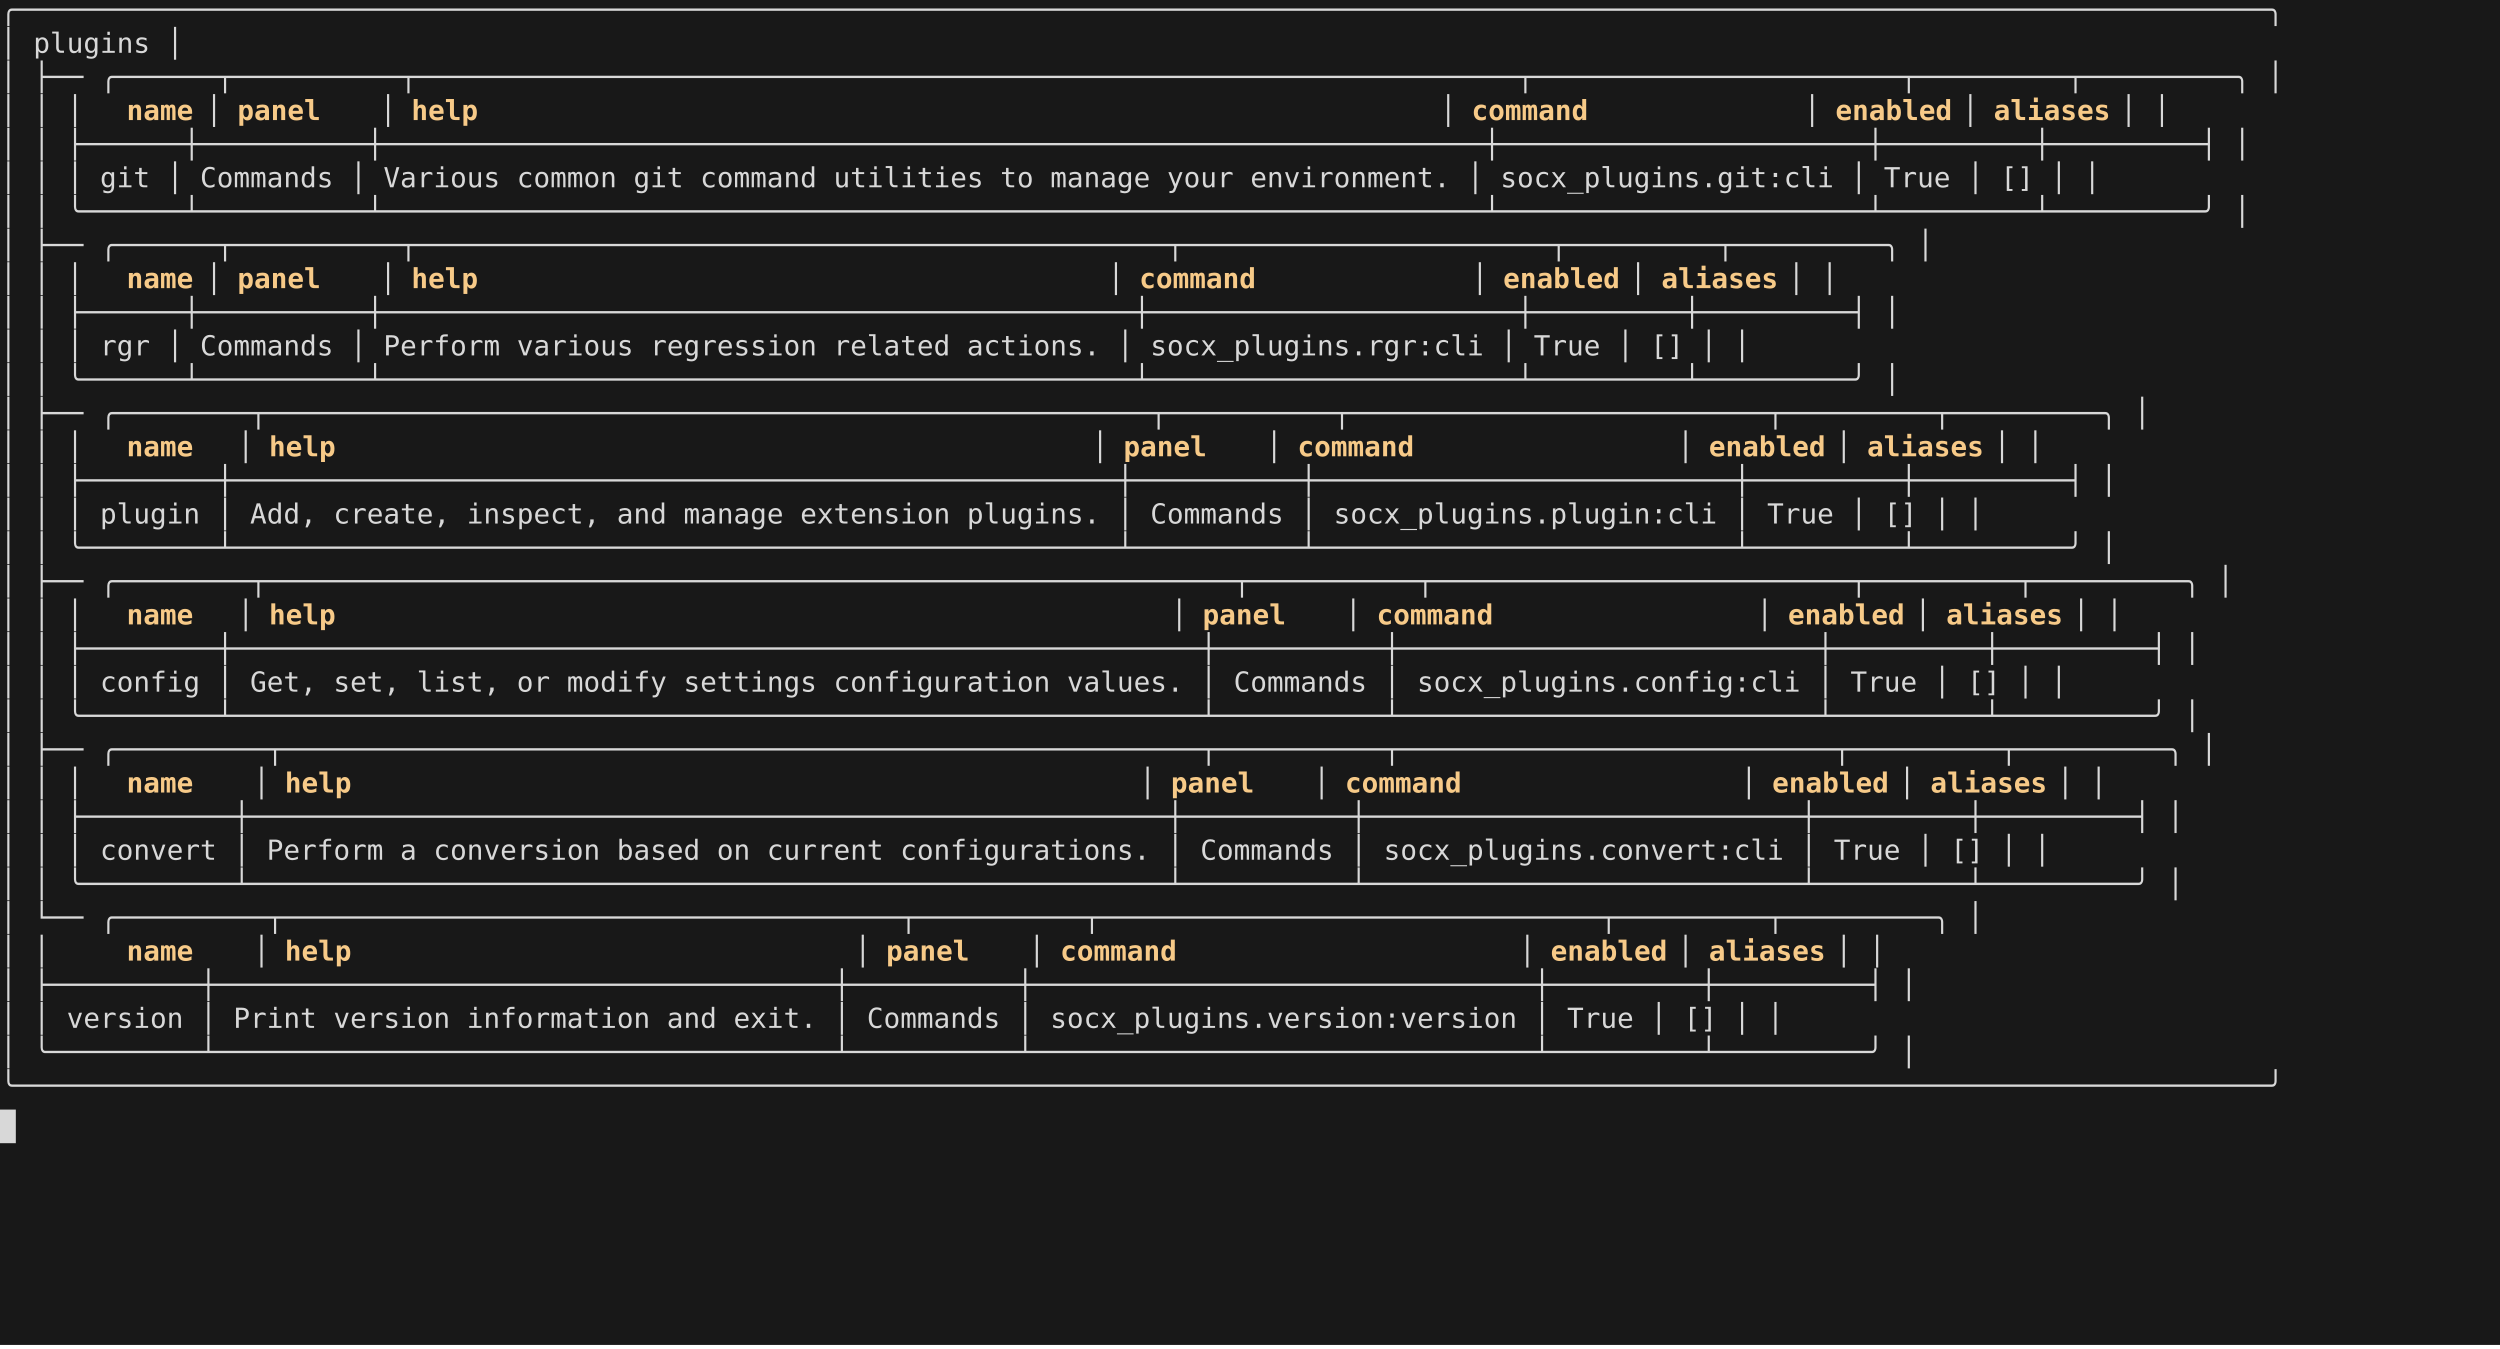
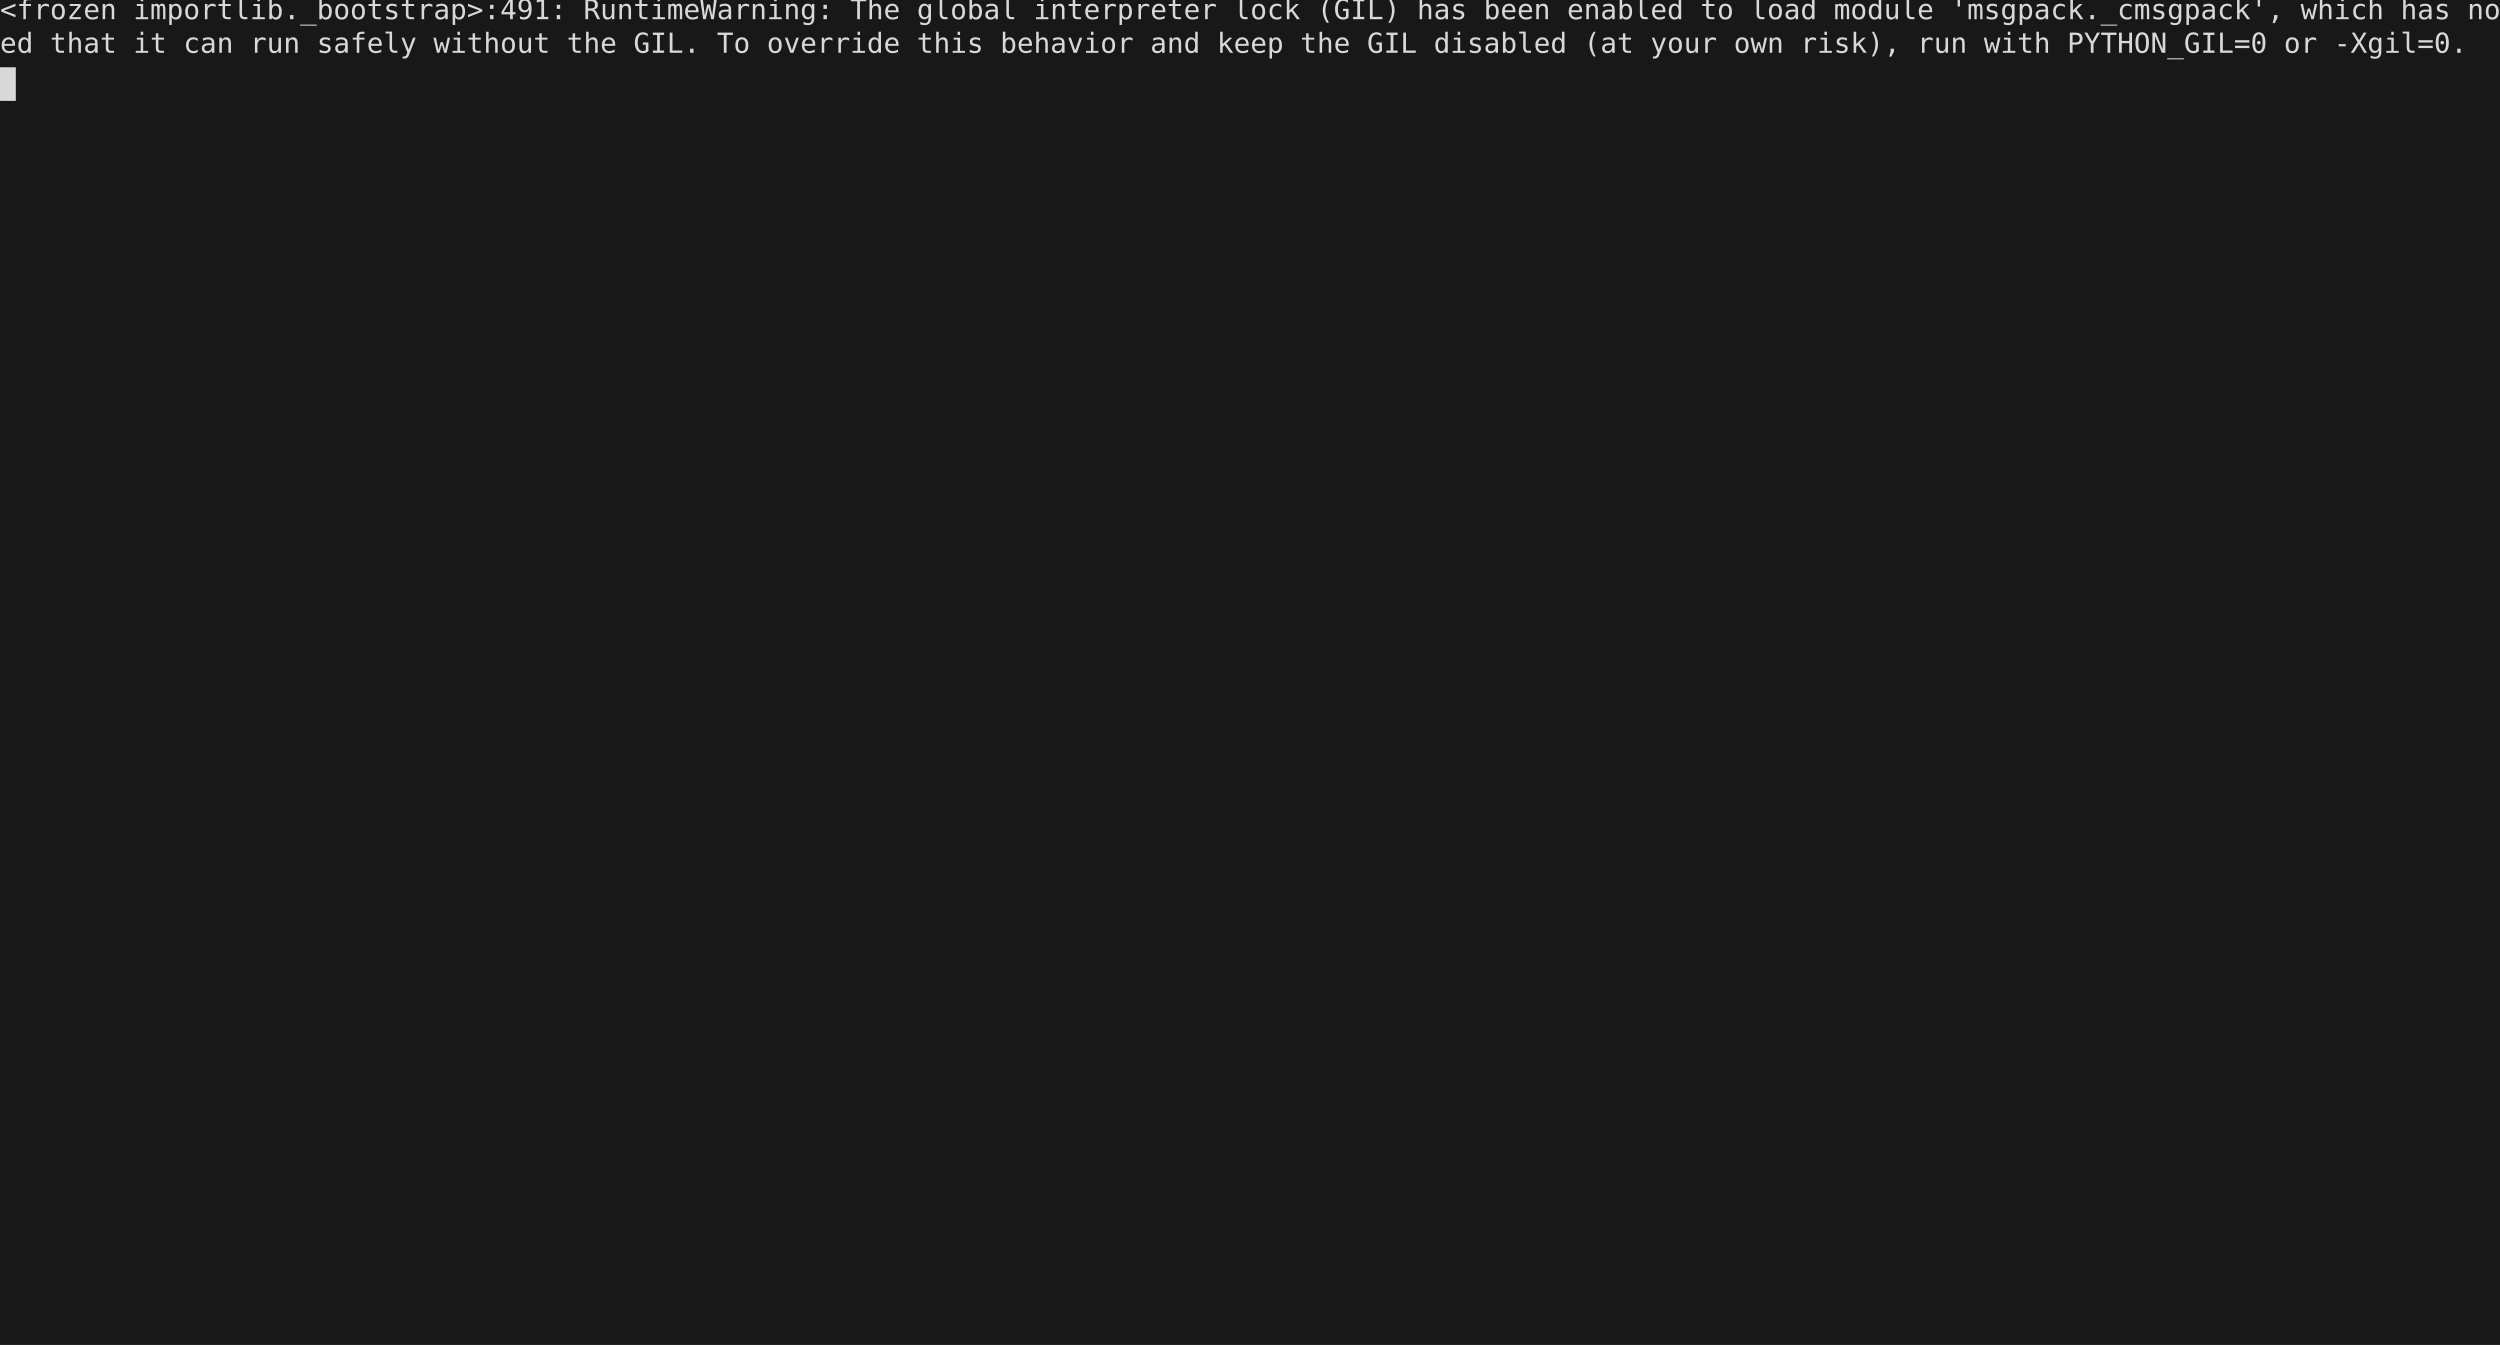
<svg xmlns="http://www.w3.org/2000/svg" xmlns:ns1="https://github.com/nbedos/termtosvg" xmlns:xlink="http://www.w3.org/1999/xlink" id="terminal" baseProfile="full" viewBox="0 0 1264 682" width="1264" version="1.1">
  <defs>
    <ns1:template_settings>
      <ns1:screen_geometry columns="158" rows="40" />
      <ns1:animation type="css" />
    </ns1:template_settings>
    <style type="text/css" id="generated-style">#screen {
                font-family: 'DejaVu Sans Mono', monospace;
                font-style: normal;
                font-size: 14px;
            }

        text {
            dominant-baseline: text-before-edge;
            white-space: pre;
        }

            :root {
-                 --animation-duration: 3000ms;
+                 --animation-duration: 3358ms;
            }

            @keyframes roll {
                0.000%{transform:translateY(0px)}
- 100.000%{transform:translateY(0px)}
+ 10.661%{transform:translateY(-714px)}
+ 100.000%{transform:translateY(-714px)}
            }

            #screen_view {
-                 animation-duration: 3000ms;
+                 animation-duration: 3358ms;
                animation-iteration-count:infinite;
                animation-name:roll;
                animation-timing-function: steps(1,end);
                animation-fill-mode: forwards;
            }
        </style>
    <style type="text/css" id="user-style">
            /* The colors defined below are the default 16 colors used for rendering text of the terminal. Adjust
               them as needed.
               base16-default-dark color theme (source: http://chriskempson.com/projects/base16/) */
            .foreground {fill: #d8d8d8;}
            .background {fill: #181818;}
            .color0 {fill: #181818;}
            .color1 {fill: #ab4642;}
            .color2 {fill: #a1b56c;}
            .color3 {fill: #f7ca88;}
            .color4 {fill: #7cafc2;}
            .color5 {fill: #ba8baf;}
            .color6 {fill: #86c1b9;}
            .color7 {fill: #d8d8d8;}
            .color8 {fill: #585858;}
            .color9 {fill: #ab4642;}
            .color10 {fill: #a1b56C;}
            .color11 {fill: #f7ca88;}
            .color12 {fill: #7cafc2;}
            .color13 {fill: #ba8baf;}
            .color14 {fill: #86c1b9;}
            .color15 {fill: #f8f8f8;}
        </style>
  </defs>
  <svg id="screen" width="1264" height="680" viewBox="0 0 1264 680" preserveAspectRatio="xMidYMin slice">
    <rect class="background" height="100%" width="100%" x="0" y="0" />
    <defs>
      <g id="g1">
-         <text x="0" textLength="1096" class="foreground">╭───────────────────────────────────────────────────────────────────────────────────────────────────────────────────────────────────────╮</text>
+         <text x="0" textLength="1264" class="foreground">&lt;frozen importlib._bootstrap&gt;:491: RuntimeWarning: The global interpreter lock (GIL) has been enabled to load module 'msgpack._cmsgpack', which has not declar</text>
      </g>
      <g id="g2">
-         <text x="0" textLength="1096" class="foreground">│ plugins                                                                                                                               │</text>
+         <text x="0" textLength="1184" class="foreground">ed that it can run safely without the GIL. To override this behavior and keep the GIL disabled (at your own risk), run with PYTHON_GIL=0 or -Xgil=0.</text>
      </g>
      <g id="g3">
-         <text x="0" textLength="1096" class="foreground">│ ├── ╭──────┬──────────┬──────────────────────────────────────────────────────────────────┬──────────────────────┬─────────┬─────────╮ │</text>
+         <text x="0" textLength="8" class="background"> </text>
      </g>
      <g id="g4">
-         <text x="0" textLength="56" class="foreground">│ │   │</text>
-         <text x="56" textLength="8" font-weight="bold" class="foreground"> </text>
-         <text x="64" textLength="32" font-weight="bold" class="color11">name</text>
-         <text x="96" textLength="8" font-weight="bold" class="foreground"> </text>
-         <text x="104" textLength="8" class="foreground">│</text>
-         <text x="112" textLength="8" font-weight="bold" class="foreground"> </text>
-         <text x="120" textLength="64" font-weight="bold" class="color11">panel   </text>
-         <text x="184" textLength="8" font-weight="bold" class="foreground"> </text>
-         <text x="192" textLength="8" class="foreground">│</text>
-         <text x="200" textLength="8" font-weight="bold" class="foreground"> </text>
-         <text x="208" textLength="512" font-weight="bold" class="color11">help                                                            </text>
-         <text x="720" textLength="8" font-weight="bold" class="foreground"> </text>
-         <text x="728" textLength="8" class="foreground">│</text>
-         <text x="736" textLength="8" font-weight="bold" class="foreground"> </text>
-         <text x="744" textLength="160" font-weight="bold" class="color11">command             </text>
-         <text x="904" textLength="8" font-weight="bold" class="foreground"> </text>
-         <text x="912" textLength="8" class="foreground">│</text>
-         <text x="920" textLength="8" font-weight="bold" class="foreground"> </text>
-         <text x="928" textLength="56" font-weight="bold" class="color11">enabled</text>
-         <text x="984" textLength="8" font-weight="bold" class="foreground"> </text>
-         <text x="992" textLength="8" class="foreground">│</text>
-         <text x="1000" textLength="8" font-weight="bold" class="foreground"> </text>
-         <text x="1008" textLength="56" font-weight="bold" class="color11">aliases</text>
-         <text x="1064" textLength="8" font-weight="bold" class="foreground"> </text>
-         <text x="1072" textLength="24" class="foreground">│ │</text>
+         <text x="0" textLength="688" class="foreground">│ │   │   ├────────────────────────────────────────────────────────────────────────┤ │</text>
      </g>
      <g id="g5">
-         <text x="0" textLength="1096" class="foreground">│ │   ├──────┼──────────┼──────────────────────────────────────────────────────────────────┼──────────────────────┼─────────┼─────────┤ │</text>
+         <text x="0" textLength="688" class="foreground">│ │   │   │ &gt; ***note***                                                           │ │</text>
      </g>
      <g id="g6">
-         <text x="0" textLength="1096" class="foreground">│ │   │ git  │ Commands │ Various common git command utilities to manage your environment. │ socx_plugins.git:cli │ True    │ []      │ │</text>
+         <text x="0" textLength="688" class="foreground">│ │   │   │ &gt;                                                                      │ │</text>
      </g>
      <g id="g7">
-         <text x="0" textLength="1096" class="foreground">│ │   ╰──────┴──────────┴──────────────────────────────────────────────────────────────────┴──────────────────────┴─────────┴─────────╯ │</text>
+         <text x="0" textLength="688" class="foreground">│ │   │   │ &gt; for a more in-depth explanation with working examples, run `socx git │ │</text>
      </g>
      <g id="g8">
-         <text x="0" textLength="1096" class="foreground">│ ├── ╭──────┬──────────┬─────────────────────────────────────────────┬──────────────────────┬─────────┬─────────╮                      │</text>
+         <text x="0" textLength="688" class="foreground">│ │   │   │ &gt; help`                                                                │ │</text>
      </g>
      <g id="g9">
-         <text x="0" textLength="56" class="foreground">│ │   │</text>
-         <text x="56" textLength="8" font-weight="bold" class="foreground"> </text>
-         <text x="64" textLength="32" font-weight="bold" class="color11">name</text>
-         <text x="96" textLength="8" font-weight="bold" class="foreground"> </text>
-         <text x="104" textLength="8" class="foreground">│</text>
-         <text x="112" textLength="8" font-weight="bold" class="foreground"> </text>
-         <text x="120" textLength="64" font-weight="bold" class="color11">panel   </text>
-         <text x="184" textLength="8" font-weight="bold" class="foreground"> </text>
-         <text x="192" textLength="8" class="foreground">│</text>
-         <text x="200" textLength="8" font-weight="bold" class="foreground"> </text>
-         <text x="208" textLength="344" font-weight="bold" class="color11">help                                       </text>
-         <text x="552" textLength="8" font-weight="bold" class="foreground"> </text>
-         <text x="560" textLength="8" class="foreground">│</text>
-         <text x="568" textLength="8" font-weight="bold" class="foreground"> </text>
-         <text x="576" textLength="160" font-weight="bold" class="color11">command             </text>
-         <text x="736" textLength="8" font-weight="bold" class="foreground"> </text>
-         <text x="744" textLength="8" class="foreground">│</text>
-         <text x="752" textLength="8" font-weight="bold" class="foreground"> </text>
-         <text x="760" textLength="56" font-weight="bold" class="color11">enabled</text>
-         <text x="816" textLength="8" font-weight="bold" class="foreground"> </text>
-         <text x="824" textLength="8" class="foreground">│</text>
-         <text x="832" textLength="8" font-weight="bold" class="foreground"> </text>
-         <text x="840" textLength="56" font-weight="bold" class="color11">aliases</text>
-         <text x="896" textLength="8" font-weight="bold" class="foreground"> </text>
-         <text x="904" textLength="192" class="foreground">│                      │</text>
+         <text x="0" textLength="688" class="foreground">│ │   │   ╰────────────────────────────────────────────────────────────────────────╯ │</text>
      </g>
      <g id="g10">
-         <text x="0" textLength="1096" class="foreground">│ │   ├──────┼──────────┼─────────────────────────────────────────────┼──────────────────────┼─────────┼─────────┤                      │</text>
+         <text x="0" textLength="688" class="foreground">│ │   ├── ╭──────────────────────╮                                                   │</text>
      </g>
      <g id="g11">
-         <text x="0" textLength="1096" class="foreground">│ │   │ rgr  │ Commands │ Perform various regression related actions. │ socx_plugins.rgr:cli │ True    │ []      │                      │</text>
+         <text x="0" textLength="88" class="foreground">│ │   │   │</text>
+         <text x="88" textLength="8" font-weight="bold" class="foreground"> </text>
+         <text x="96" textLength="160" font-weight="bold" class="color11">command             </text>
+         <text x="256" textLength="8" font-weight="bold" class="foreground"> </text>
+         <text x="264" textLength="424" class="foreground">│                                                   │</text>
      </g>
      <g id="g12">
-         <text x="0" textLength="1096" class="foreground">│ │   ╰──────┴──────────┴─────────────────────────────────────────────┴──────────────────────┴─────────┴─────────╯                      │</text>
+         <text x="0" textLength="688" class="foreground">│ │   │   ├──────────────────────┤                                                   │</text>
      </g>
      <g id="g13">
-         <text x="0" textLength="1096" class="foreground">│ ├── ╭────────┬─────────────────────────────────────────────────────┬──────────┬─────────────────────────┬─────────┬─────────╮         │</text>
+         <text x="0" textLength="688" class="foreground">│ │   │   │ socx_plugins.git:cli │                                                   │</text>
      </g>
      <g id="g14">
-         <text x="0" textLength="56" class="foreground">│ │   │</text>
-         <text x="56" textLength="8" font-weight="bold" class="foreground"> </text>
-         <text x="64" textLength="48" font-weight="bold" class="color11">name  </text>
-         <text x="112" textLength="8" font-weight="bold" class="foreground"> </text>
-         <text x="120" textLength="8" class="foreground">│</text>
-         <text x="128" textLength="8" font-weight="bold" class="foreground"> </text>
-         <text x="136" textLength="408" font-weight="bold" class="color11">help                                               </text>
+         <text x="0" textLength="688" class="foreground">│ │   │   ╰──────────────────────╯                                                   │</text>
+       </g>
+       <g id="g15">
+         <text x="0" textLength="688" class="foreground">│ │   ├── aliases                                                                    │</text>
+       </g>
+       <g id="g16">
+         <text x="0" textLength="688" class="foreground">│ │   ├── ╭─────────╮                                                                │</text>
+       </g>
+       <g id="g17">
+         <text x="0" textLength="88" class="foreground">│ │   │   │</text>
+         <text x="88" textLength="8" font-weight="bold" class="foreground"> </text>
+         <text x="96" textLength="56" font-weight="bold" class="color11">enabled</text>
+         <text x="152" textLength="8" font-weight="bold" class="foreground"> </text>
+         <text x="160" textLength="528" class="foreground">│                                                                │</text>
+       </g>
+       <g id="g18">
+         <text x="0" textLength="688" class="foreground">│ │   │   ├─────────┤                                                                │</text>
+       </g>
+       <g id="g19">
+         <text x="0" textLength="688" class="foreground">│ │   │   │ True    │                                                                │</text>
+       </g>
+       <g id="g20">
+         <text x="0" textLength="688" class="foreground">│ │   │   ╰─────────╯                                                                │</text>
+       </g>
+       <g id="g21">
+         <text x="0" textLength="688" class="foreground">│ │   ├── ╭──────────╮                                                               │</text>
+       </g>
+       <g id="g22">
+         <text x="0" textLength="88" class="foreground">│ │   │   │</text>
+         <text x="88" textLength="8" font-weight="bold" class="foreground"> </text>
+         <text x="96" textLength="64" font-weight="bold" class="color11">panel   </text>
+         <text x="160" textLength="8" font-weight="bold" class="foreground"> </text>
+         <text x="168" textLength="520" class="foreground">│                                                               │</text>
+       </g>
+       <g id="g23">
+         <text x="0" textLength="688" class="foreground">│ │   │   ├──────────┤                                                               │</text>
+       </g>
+       <g id="g24">
+         <text x="0" textLength="688" class="foreground">│ │   │   │ commands │                                                               │</text>
+       </g>
+       <g id="g25">
+         <text x="0" textLength="688" class="foreground">│ │   │   ╰──────────╯                                                               │</text>
+       </g>
+       <g id="g26">
+         <text x="0" textLength="688" class="foreground">│ │   └── ╭──────────────────────────────────────────────────────────╮               │</text>
+       </g>
+       <g id="g27">
+         <text x="0" textLength="88" class="foreground">│ │       │</text>
+         <text x="88" textLength="8" font-weight="bold" class="foreground"> </text>
+         <text x="96" textLength="448" font-weight="bold" class="color11">help                                                    </text>
        <text x="544" textLength="8" font-weight="bold" class="foreground"> </text>
-         <text x="552" textLength="8" class="foreground">│</text>
-         <text x="560" textLength="8" font-weight="bold" class="foreground"> </text>
-         <text x="568" textLength="64" font-weight="bold" class="color11">panel   </text>
+         <text x="552" textLength="136" class="foreground">│               │</text>
+       </g>
+       <g id="g28">
+         <text x="0" textLength="688" class="foreground">│ │       ├──────────────────────────────────────────────────────────┤               │</text>
+       </g>
+       <g id="g29">
+         <text x="0" textLength="688" class="foreground">│ │       │ run `git` commands in parallel on multiple repositories. │               │</text>
+       </g>
+       <g id="g30">
+         <text x="0" textLength="688" class="foreground">│ │       ╰──────────────────────────────────────────────────────────╯               │</text>
+       </g>
+       <g id="g31">
+         <text x="0" textLength="688" class="foreground">│ └── init                                                                           │</text>
+       </g>
+       <g id="g32">
+         <text x="0" textLength="688" class="foreground">│     ├── ╭─────────────────────────────────────────────────────╮                    │</text>
+       </g>
+       <g id="g33">
+         <text x="0" textLength="88" class="foreground">│     │   │</text>
+         <text x="88" textLength="8" font-weight="bold" class="foreground"> </text>
+         <text x="96" textLength="408" font-weight="bold" class="color11">help                                               </text>
+         <text x="504" textLength="8" font-weight="bold" class="foreground"> </text>
+         <text x="512" textLength="176" class="foreground">│                    │</text>
+       </g>
+       <g id="g34">
+         <text x="0" textLength="688" class="foreground">│     │   ├─────────────────────────────────────────────────────┤                    │</text>
+       </g>
+       <g id="g35">
+         <text x="0" textLength="688" class="foreground">│     │   │ initialize and setup `socx-cli` on your local user. │                    │</text>
+       </g>
+       <g id="g36">
+         <text x="0" textLength="688" class="foreground">│     │   ╰─────────────────────────────────────────────────────╯                    │</text>
+       </g>
+       <g id="g37">
+         <text x="0" textLength="688" class="foreground">│     └── ╭─────────────────────────────────────────────────────────────────────╮    │</text>
+       </g>
+       <g id="g38">
+         <text x="0" textLength="88" class="foreground">│         │</text>
+         <text x="88" textLength="8" font-weight="bold" class="foreground"> </text>
+         <text x="96" textLength="536" font-weight="bold" class="color11">script                                                             </text>
        <text x="632" textLength="8" font-weight="bold" class="foreground"> </text>
-         <text x="640" textLength="8" class="foreground">│</text>
-         <text x="648" textLength="8" font-weight="bold" class="foreground"> </text>
-         <text x="656" textLength="184" font-weight="bold" class="color11">command                </text>
-         <text x="840" textLength="8" font-weight="bold" class="foreground"> </text>
-         <text x="848" textLength="8" class="foreground">│</text>
-         <text x="856" textLength="8" font-weight="bold" class="foreground"> </text>
-         <text x="864" textLength="56" font-weight="bold" class="color11">enabled</text>
-         <text x="920" textLength="8" font-weight="bold" class="foreground"> </text>
-         <text x="928" textLength="8" class="foreground">│</text>
-         <text x="936" textLength="8" font-weight="bold" class="foreground"> </text>
-         <text x="944" textLength="56" font-weight="bold" class="color11">aliases</text>
-         <text x="1000" textLength="8" font-weight="bold" class="foreground"> </text>
-         <text x="1008" textLength="88" class="foreground">│         │</text>
-       </g>
-       <g id="g15">
-         <text x="0" textLength="1096" class="foreground">│ │   ├────────┼─────────────────────────────────────────────────────┼──────────┼─────────────────────────┼─────────┼─────────┤         │</text>
-       </g>
-       <g id="g16">
-         <text x="0" textLength="1096" class="foreground">│ │   │ plugin │ Add, create, inspect, and manage extension plugins. │ Commands │ socx_plugins.plugin:cli │ True    │ []      │         │</text>
-       </g>
-       <g id="g17">
-         <text x="0" textLength="1096" class="foreground">│ │   ╰────────┴─────────────────────────────────────────────────────┴──────────┴─────────────────────────┴─────────┴─────────╯         │</text>
-       </g>
-       <g id="g18">
-         <text x="0" textLength="1096" class="foreground">│ ├── ╭────────┬──────────────────────────────────────────────────────────┬──────────┬─────────────────────────┬─────────┬─────────╮    │</text>
-       </g>
-       <g id="g19">
-         <text x="0" textLength="56" class="foreground">│ │   │</text>
-         <text x="56" textLength="8" font-weight="bold" class="foreground"> </text>
-         <text x="64" textLength="48" font-weight="bold" class="color11">name  </text>
-         <text x="112" textLength="8" font-weight="bold" class="foreground"> </text>
-         <text x="120" textLength="8" class="foreground">│</text>
-         <text x="128" textLength="8" font-weight="bold" class="foreground"> </text>
-         <text x="136" textLength="448" font-weight="bold" class="color11">help                                                    </text>
-         <text x="584" textLength="8" font-weight="bold" class="foreground"> </text>
-         <text x="592" textLength="8" class="foreground">│</text>
-         <text x="600" textLength="8" font-weight="bold" class="foreground"> </text>
-         <text x="608" textLength="64" font-weight="bold" class="color11">panel   </text>
-         <text x="672" textLength="8" font-weight="bold" class="foreground"> </text>
-         <text x="680" textLength="8" class="foreground">│</text>
-         <text x="688" textLength="8" font-weight="bold" class="foreground"> </text>
-         <text x="696" textLength="184" font-weight="bold" class="color11">command                </text>
-         <text x="880" textLength="8" font-weight="bold" class="foreground"> </text>
-         <text x="888" textLength="8" class="foreground">│</text>
-         <text x="896" textLength="8" font-weight="bold" class="foreground"> </text>
-         <text x="904" textLength="56" font-weight="bold" class="color11">enabled</text>
-         <text x="960" textLength="8" font-weight="bold" class="foreground"> </text>
-         <text x="968" textLength="8" class="foreground">│</text>
-         <text x="976" textLength="8" font-weight="bold" class="foreground"> </text>
-         <text x="984" textLength="56" font-weight="bold" class="color11">aliases</text>
-         <text x="1040" textLength="8" font-weight="bold" class="foreground"> </text>
-         <text x="1048" textLength="48" class="foreground">│    │</text>
-       </g>
-       <g id="g20">
-         <text x="0" textLength="1096" class="foreground">│ │   ├────────┼──────────────────────────────────────────────────────────┼──────────┼─────────────────────────┼─────────┼─────────┤    │</text>
-       </g>
-       <g id="g21">
-         <text x="0" textLength="1096" class="foreground">│ │   │ config │ Get, set, list, or modify settings configuration values. │ Commands │ socx_plugins.config:cli │ True    │ []      │    │</text>
-       </g>
-       <g id="g22">
-         <text x="0" textLength="1096" class="foreground">│ │   ╰────────┴──────────────────────────────────────────────────────────┴──────────┴─────────────────────────┴─────────┴─────────╯    │</text>
-       </g>
-       <g id="g23">
-         <text x="0" textLength="1096" class="foreground">│ ├── ╭─────────┬───────────────────────────────────────────────────────┬──────────┬──────────────────────────┬─────────┬─────────╮     │</text>
-       </g>
-       <g id="g24">
-         <text x="0" textLength="56" class="foreground">│ │   │</text>
-         <text x="56" textLength="8" font-weight="bold" class="foreground"> </text>
-         <text x="64" textLength="56" font-weight="bold" class="color11">name   </text>
-         <text x="120" textLength="8" font-weight="bold" class="foreground"> </text>
-         <text x="128" textLength="8" class="foreground">│</text>
-         <text x="136" textLength="8" font-weight="bold" class="foreground"> </text>
-         <text x="144" textLength="424" font-weight="bold" class="color11">help                                                 </text>
-         <text x="568" textLength="8" font-weight="bold" class="foreground"> </text>
-         <text x="576" textLength="8" class="foreground">│</text>
-         <text x="584" textLength="8" font-weight="bold" class="foreground"> </text>
-         <text x="592" textLength="64" font-weight="bold" class="color11">panel   </text>
-         <text x="656" textLength="8" font-weight="bold" class="foreground"> </text>
-         <text x="664" textLength="8" class="foreground">│</text>
-         <text x="672" textLength="8" font-weight="bold" class="foreground"> </text>
-         <text x="680" textLength="192" font-weight="bold" class="color11">command                 </text>
-         <text x="872" textLength="8" font-weight="bold" class="foreground"> </text>
-         <text x="880" textLength="8" class="foreground">│</text>
-         <text x="888" textLength="8" font-weight="bold" class="foreground"> </text>
-         <text x="896" textLength="56" font-weight="bold" class="color11">enabled</text>
-         <text x="952" textLength="8" font-weight="bold" class="foreground"> </text>
-         <text x="960" textLength="8" class="foreground">│</text>
-         <text x="968" textLength="8" font-weight="bold" class="foreground"> </text>
-         <text x="976" textLength="56" font-weight="bold" class="color11">aliases</text>
-         <text x="1032" textLength="8" font-weight="bold" class="foreground"> </text>
-         <text x="1040" textLength="56" class="foreground">│     │</text>
-       </g>
-       <g id="g25">
-         <text x="0" textLength="1096" class="foreground">│ │   ├─────────┼───────────────────────────────────────────────────────┼──────────┼──────────────────────────┼─────────┼─────────┤     │</text>
-       </g>
-       <g id="g26">
-         <text x="0" textLength="1096" class="foreground">│ │   │ convert │ Perform a conversion based on current configurations. │ Commands │ socx_plugins.convert:cli │ True    │ []      │     │</text>
-       </g>
-       <g id="g27">
-         <text x="0" textLength="1096" class="foreground">│ │   ╰─────────┴───────────────────────────────────────────────────────┴──────────┴──────────────────────────┴─────────┴─────────╯     │</text>
-       </g>
-       <g id="g28">
-         <text x="0" textLength="1096" class="foreground">│ └── ╭─────────┬─────────────────────────────────────┬──────────┬──────────────────────────────┬─────────┬─────────╮                   │</text>
-       </g>
-       <g id="g29">
-         <text x="0" textLength="56" class="foreground">│     │</text>
-         <text x="56" textLength="8" font-weight="bold" class="foreground"> </text>
-         <text x="64" textLength="56" font-weight="bold" class="color11">name   </text>
-         <text x="120" textLength="8" font-weight="bold" class="foreground"> </text>
-         <text x="128" textLength="8" class="foreground">│</text>
-         <text x="136" textLength="8" font-weight="bold" class="foreground"> </text>
-         <text x="144" textLength="280" font-weight="bold" class="color11">help                               </text>
-         <text x="424" textLength="8" font-weight="bold" class="foreground"> </text>
-         <text x="432" textLength="8" class="foreground">│</text>
-         <text x="440" textLength="8" font-weight="bold" class="foreground"> </text>
-         <text x="448" textLength="64" font-weight="bold" class="color11">panel   </text>
-         <text x="512" textLength="8" font-weight="bold" class="foreground"> </text>
-         <text x="520" textLength="8" class="foreground">│</text>
-         <text x="528" textLength="8" font-weight="bold" class="foreground"> </text>
-         <text x="536" textLength="224" font-weight="bold" class="color11">command                     </text>
-         <text x="760" textLength="8" font-weight="bold" class="foreground"> </text>
-         <text x="768" textLength="8" class="foreground">│</text>
-         <text x="776" textLength="8" font-weight="bold" class="foreground"> </text>
-         <text x="784" textLength="56" font-weight="bold" class="color11">enabled</text>
-         <text x="840" textLength="8" font-weight="bold" class="foreground"> </text>
-         <text x="848" textLength="8" class="foreground">│</text>
-         <text x="856" textLength="8" font-weight="bold" class="foreground"> </text>
-         <text x="864" textLength="56" font-weight="bold" class="color11">aliases</text>
-         <text x="920" textLength="8" font-weight="bold" class="foreground"> </text>
-         <text x="928" textLength="168" class="foreground">│                   │</text>
-       </g>
-       <g id="g30">
-         <text x="0" textLength="1096" class="foreground">│     ├─────────┼─────────────────────────────────────┼──────────┼──────────────────────────────┼─────────┼─────────┤                   │</text>
-       </g>
-       <g id="g31">
-         <text x="0" textLength="1096" class="foreground">│     │ version │ Print version information and exit. │ Commands │ socx_plugins.version:version │ True    │ []      │                   │</text>
-       </g>
-       <g id="g32">
-         <text x="0" textLength="1096" class="foreground">│     ╰─────────┴─────────────────────────────────────┴──────────┴──────────────────────────────┴─────────┴─────────╯                   │</text>
-       </g>
-       <g id="g33">
-         <text x="0" textLength="1096" class="foreground">╰───────────────────────────────────────────────────────────────────────────────────────────────────────────────────────────────────────╯</text>
-       </g>
-       <g id="g34">
-         <text x="0" textLength="8" class="background"> </text>
+         <text x="640" textLength="48" class="foreground">│    │</text>
+       </g>
+       <g id="g39">
+         <text x="0" textLength="688" class="foreground">│         ├─────────────────────────────────────────────────────────────────────┤    │</text>
+       </g>
+       <g id="g40">
+         <text x="0" textLength="688" class="foreground">│         │ /home/skimhi/.project/git/users/sagikimhi/python/socx-cli/bin/setup │    │</text>
+       </g>
+       <g id="g41">
+         <text x="0" textLength="688" class="foreground">│         ╰─────────────────────────────────────────────────────────────────────╯    │</text>
+       </g>
+       <g id="g42">
+         <text x="0" textLength="688" class="foreground">╰────────────────────────────────────────────────────────────────────────────────────╯</text>
      </g>
    </defs>
    <g id="screen_view">
      <g>
        <use xlink:href="#g1" y="0" />
        <use xlink:href="#g2" y="17" />
+         <rect x="0" y="34" width="8" height="17" class="foreground" />
        <use xlink:href="#g3" y="34" />
-         <use xlink:href="#g4" y="51" />
-         <use xlink:href="#g5" y="68" />
-         <use xlink:href="#g6" y="85" />
-         <use xlink:href="#g7" y="102" />
-         <use xlink:href="#g8" y="119" />
-         <use xlink:href="#g9" y="136" />
-         <use xlink:href="#g10" y="153" />
-         <use xlink:href="#g11" y="170" />
-         <use xlink:href="#g12" y="187" />
-         <use xlink:href="#g13" y="204" />
-         <use xlink:href="#g14" y="221" />
-         <use xlink:href="#g15" y="238" />
-         <use xlink:href="#g16" y="255" />
-         <use xlink:href="#g17" y="272" />
-         <use xlink:href="#g18" y="289" />
-         <use xlink:href="#g19" y="306" />
-         <use xlink:href="#g20" y="323" />
-         <use xlink:href="#g21" y="340" />
-         <use xlink:href="#g22" y="357" />
-         <use xlink:href="#g23" y="374" />
-         <use xlink:href="#g24" y="391" />
-         <use xlink:href="#g25" y="408" />
-         <use xlink:href="#g26" y="425" />
-         <use xlink:href="#g27" y="442" />
-         <use xlink:href="#g28" y="459" />
-         <use xlink:href="#g29" y="476" />
-         <use xlink:href="#g30" y="493" />
-         <use xlink:href="#g31" y="510" />
-         <use xlink:href="#g32" y="527" />
-         <use xlink:href="#g33" y="544" />
-         <rect x="0" y="561" width="8" height="17" class="foreground" />
-         <use xlink:href="#g34" y="561" />
+       </g>
+       <g>
+         <use xlink:href="#g4" y="714" />
+         <use xlink:href="#g5" y="731" />
+         <use xlink:href="#g6" y="748" />
+         <use xlink:href="#g7" y="765" />
+         <use xlink:href="#g8" y="782" />
+         <use xlink:href="#g9" y="799" />
+         <use xlink:href="#g10" y="816" />
+         <use xlink:href="#g11" y="833" />
+         <use xlink:href="#g12" y="850" />
+         <use xlink:href="#g13" y="867" />
+         <use xlink:href="#g14" y="884" />
+         <use xlink:href="#g15" y="901" />
+         <use xlink:href="#g16" y="918" />
+         <use xlink:href="#g17" y="935" />
+         <use xlink:href="#g18" y="952" />
+         <use xlink:href="#g19" y="969" />
+         <use xlink:href="#g20" y="986" />
+         <use xlink:href="#g21" y="1003" />
+         <use xlink:href="#g22" y="1020" />
+         <use xlink:href="#g23" y="1037" />
+         <use xlink:href="#g24" y="1054" />
+         <use xlink:href="#g25" y="1071" />
+         <use xlink:href="#g26" y="1088" />
+         <use xlink:href="#g27" y="1105" />
+         <use xlink:href="#g28" y="1122" />
+         <use xlink:href="#g29" y="1139" />
+         <use xlink:href="#g30" y="1156" />
+         <use xlink:href="#g31" y="1173" />
+         <use xlink:href="#g32" y="1190" />
+         <use xlink:href="#g33" y="1207" />
+         <use xlink:href="#g34" y="1224" />
+         <use xlink:href="#g35" y="1241" />
+         <use xlink:href="#g36" y="1258" />
+         <use xlink:href="#g37" y="1275" />
+         <use xlink:href="#g38" y="1292" />
+         <use xlink:href="#g39" y="1309" />
+         <use xlink:href="#g40" y="1326" />
+         <use xlink:href="#g41" y="1343" />
+         <use xlink:href="#g42" y="1360" />
+         <rect x="0" y="1377" width="8" height="17" class="foreground" />
+         <use xlink:href="#g3" y="1377" />
      </g>
    </g>
  </svg>
</svg>
